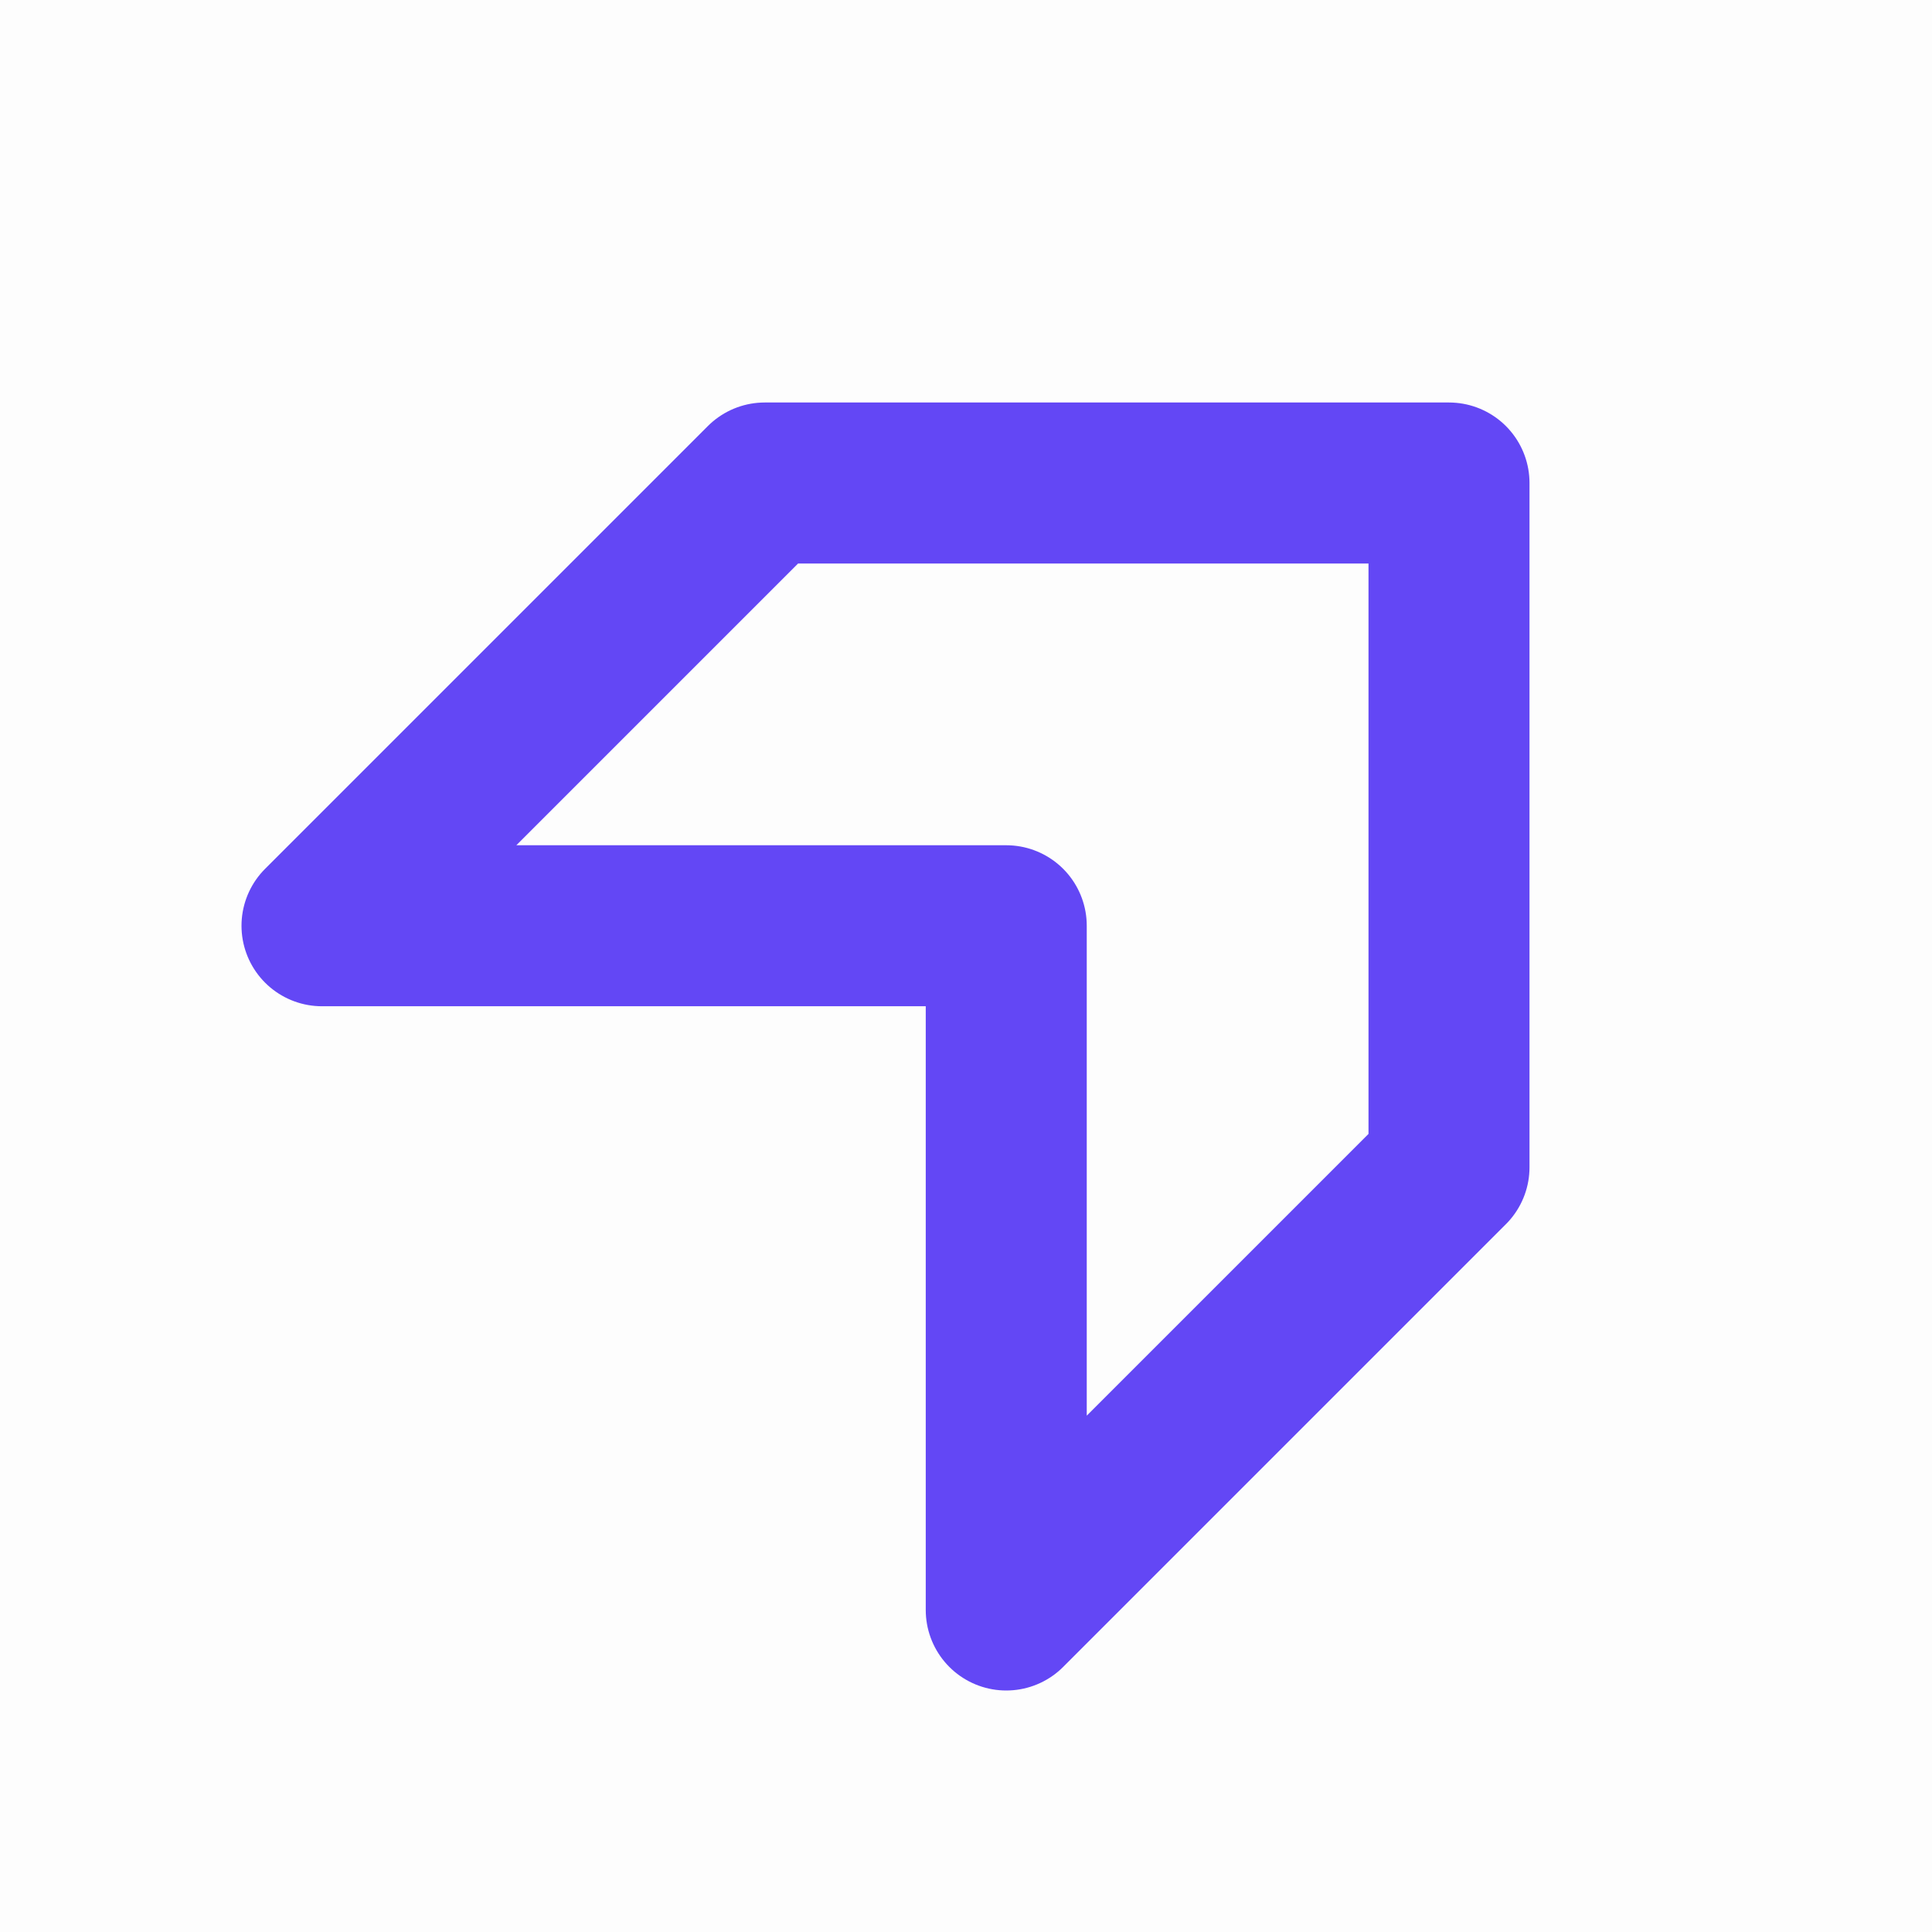
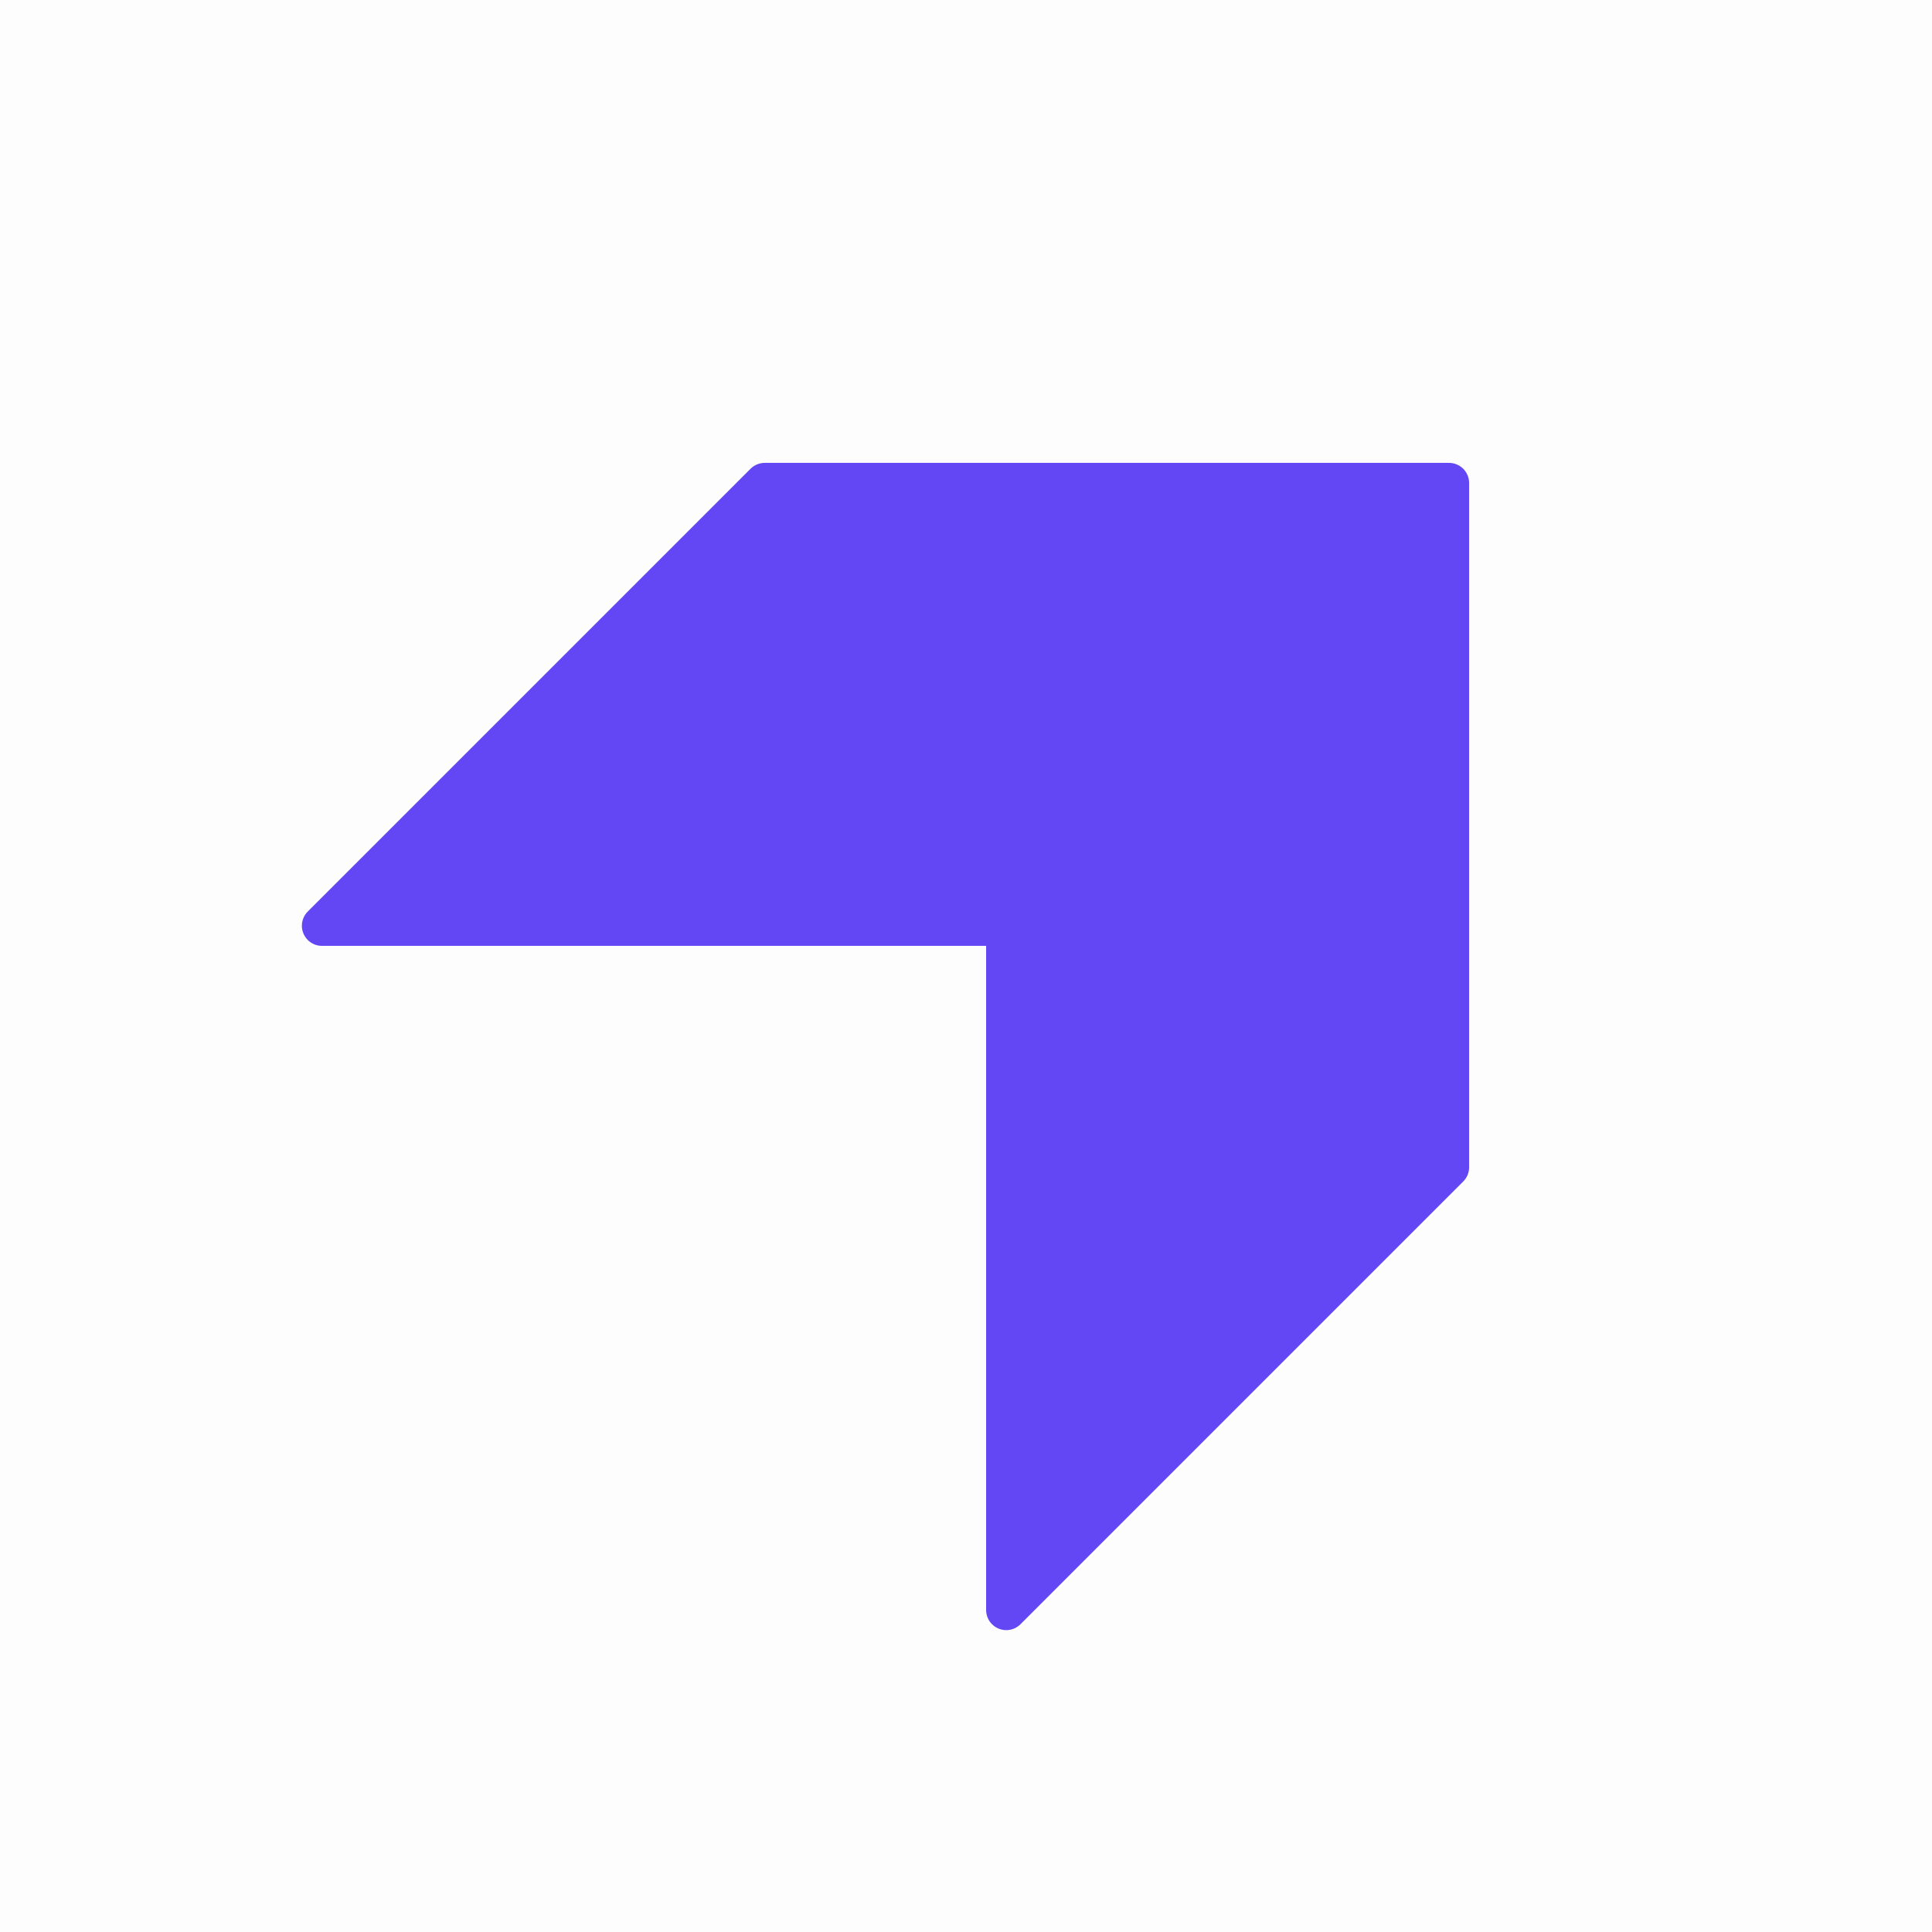
<svg xmlns="http://www.w3.org/2000/svg" width="48" height="48" viewBox="0 0 48 48" fill="none">
  <rect width="48" height="48" fill="#FDFDFD" />
-   <path d="M19 12L8 23H25V40L36 29L36 12H19Z" fill="#FDFDFD" stroke="#6347F5" stroke-width="4" stroke-linejoin="round" />
+   <path d="M19 12L8 23H25V40L36 29L36 12H19Z" fill="#6347F5" stroke="#6347F5" stroke-linejoin="round" />
</svg>
